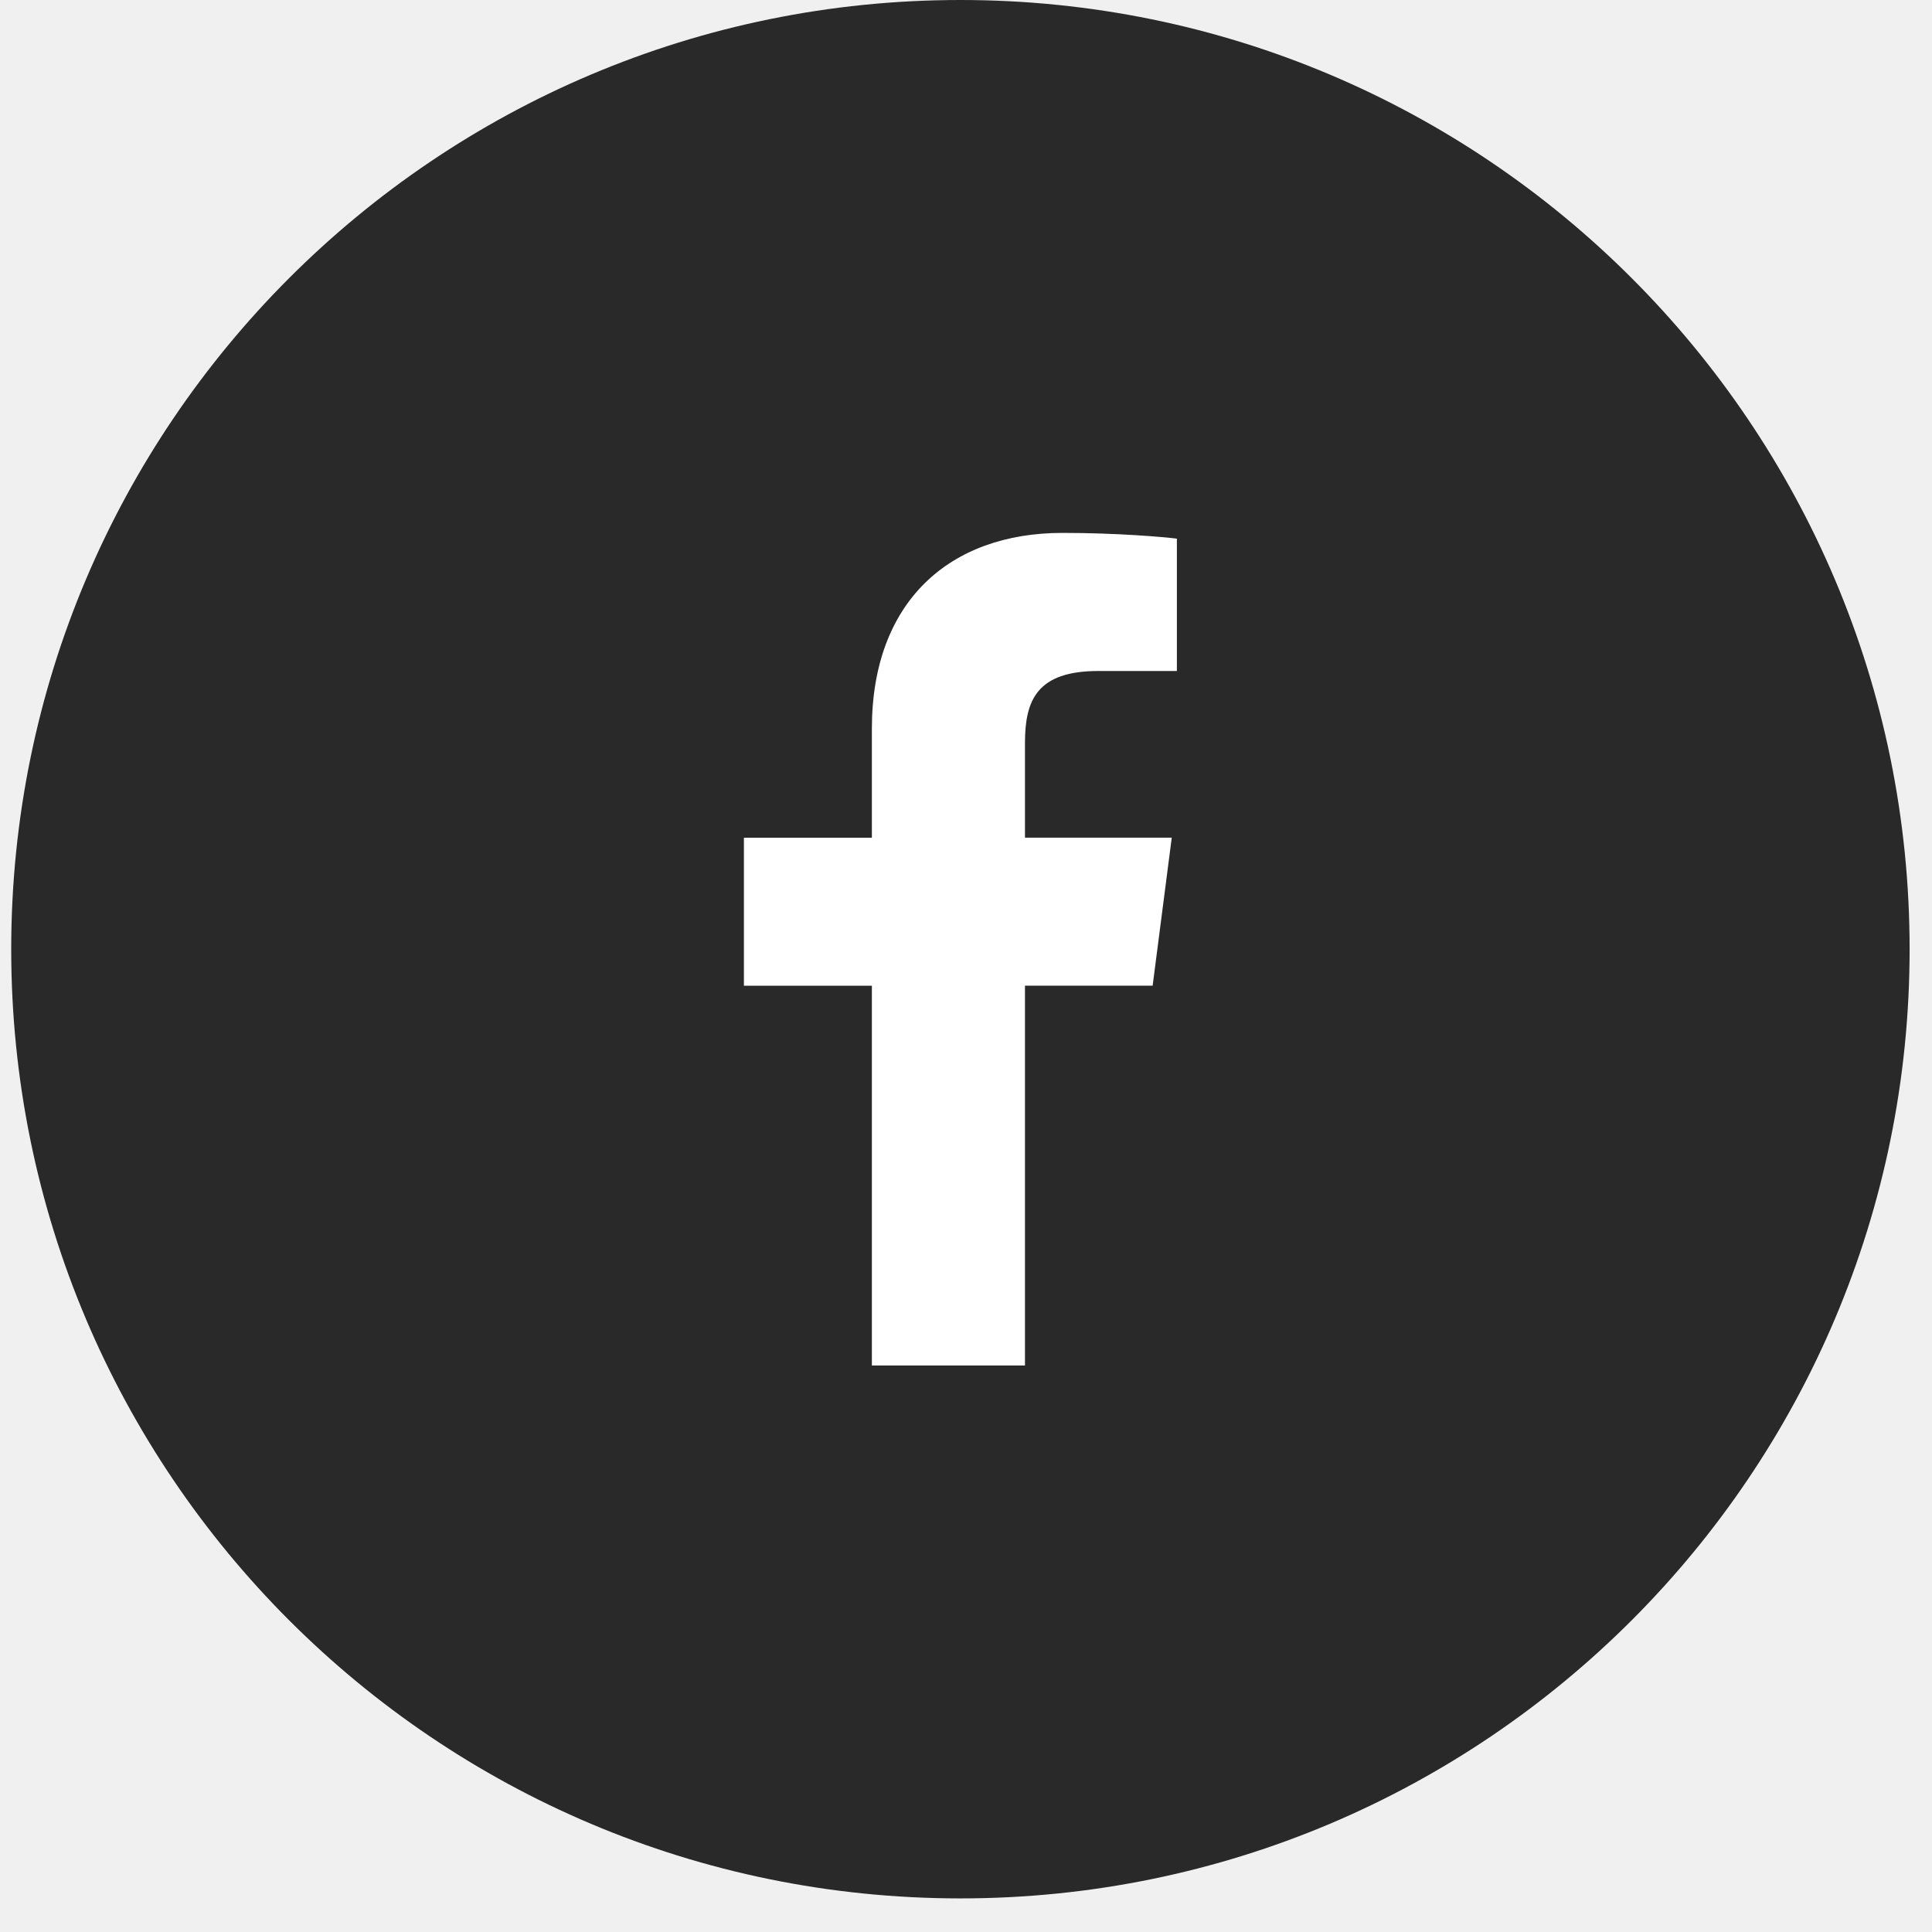
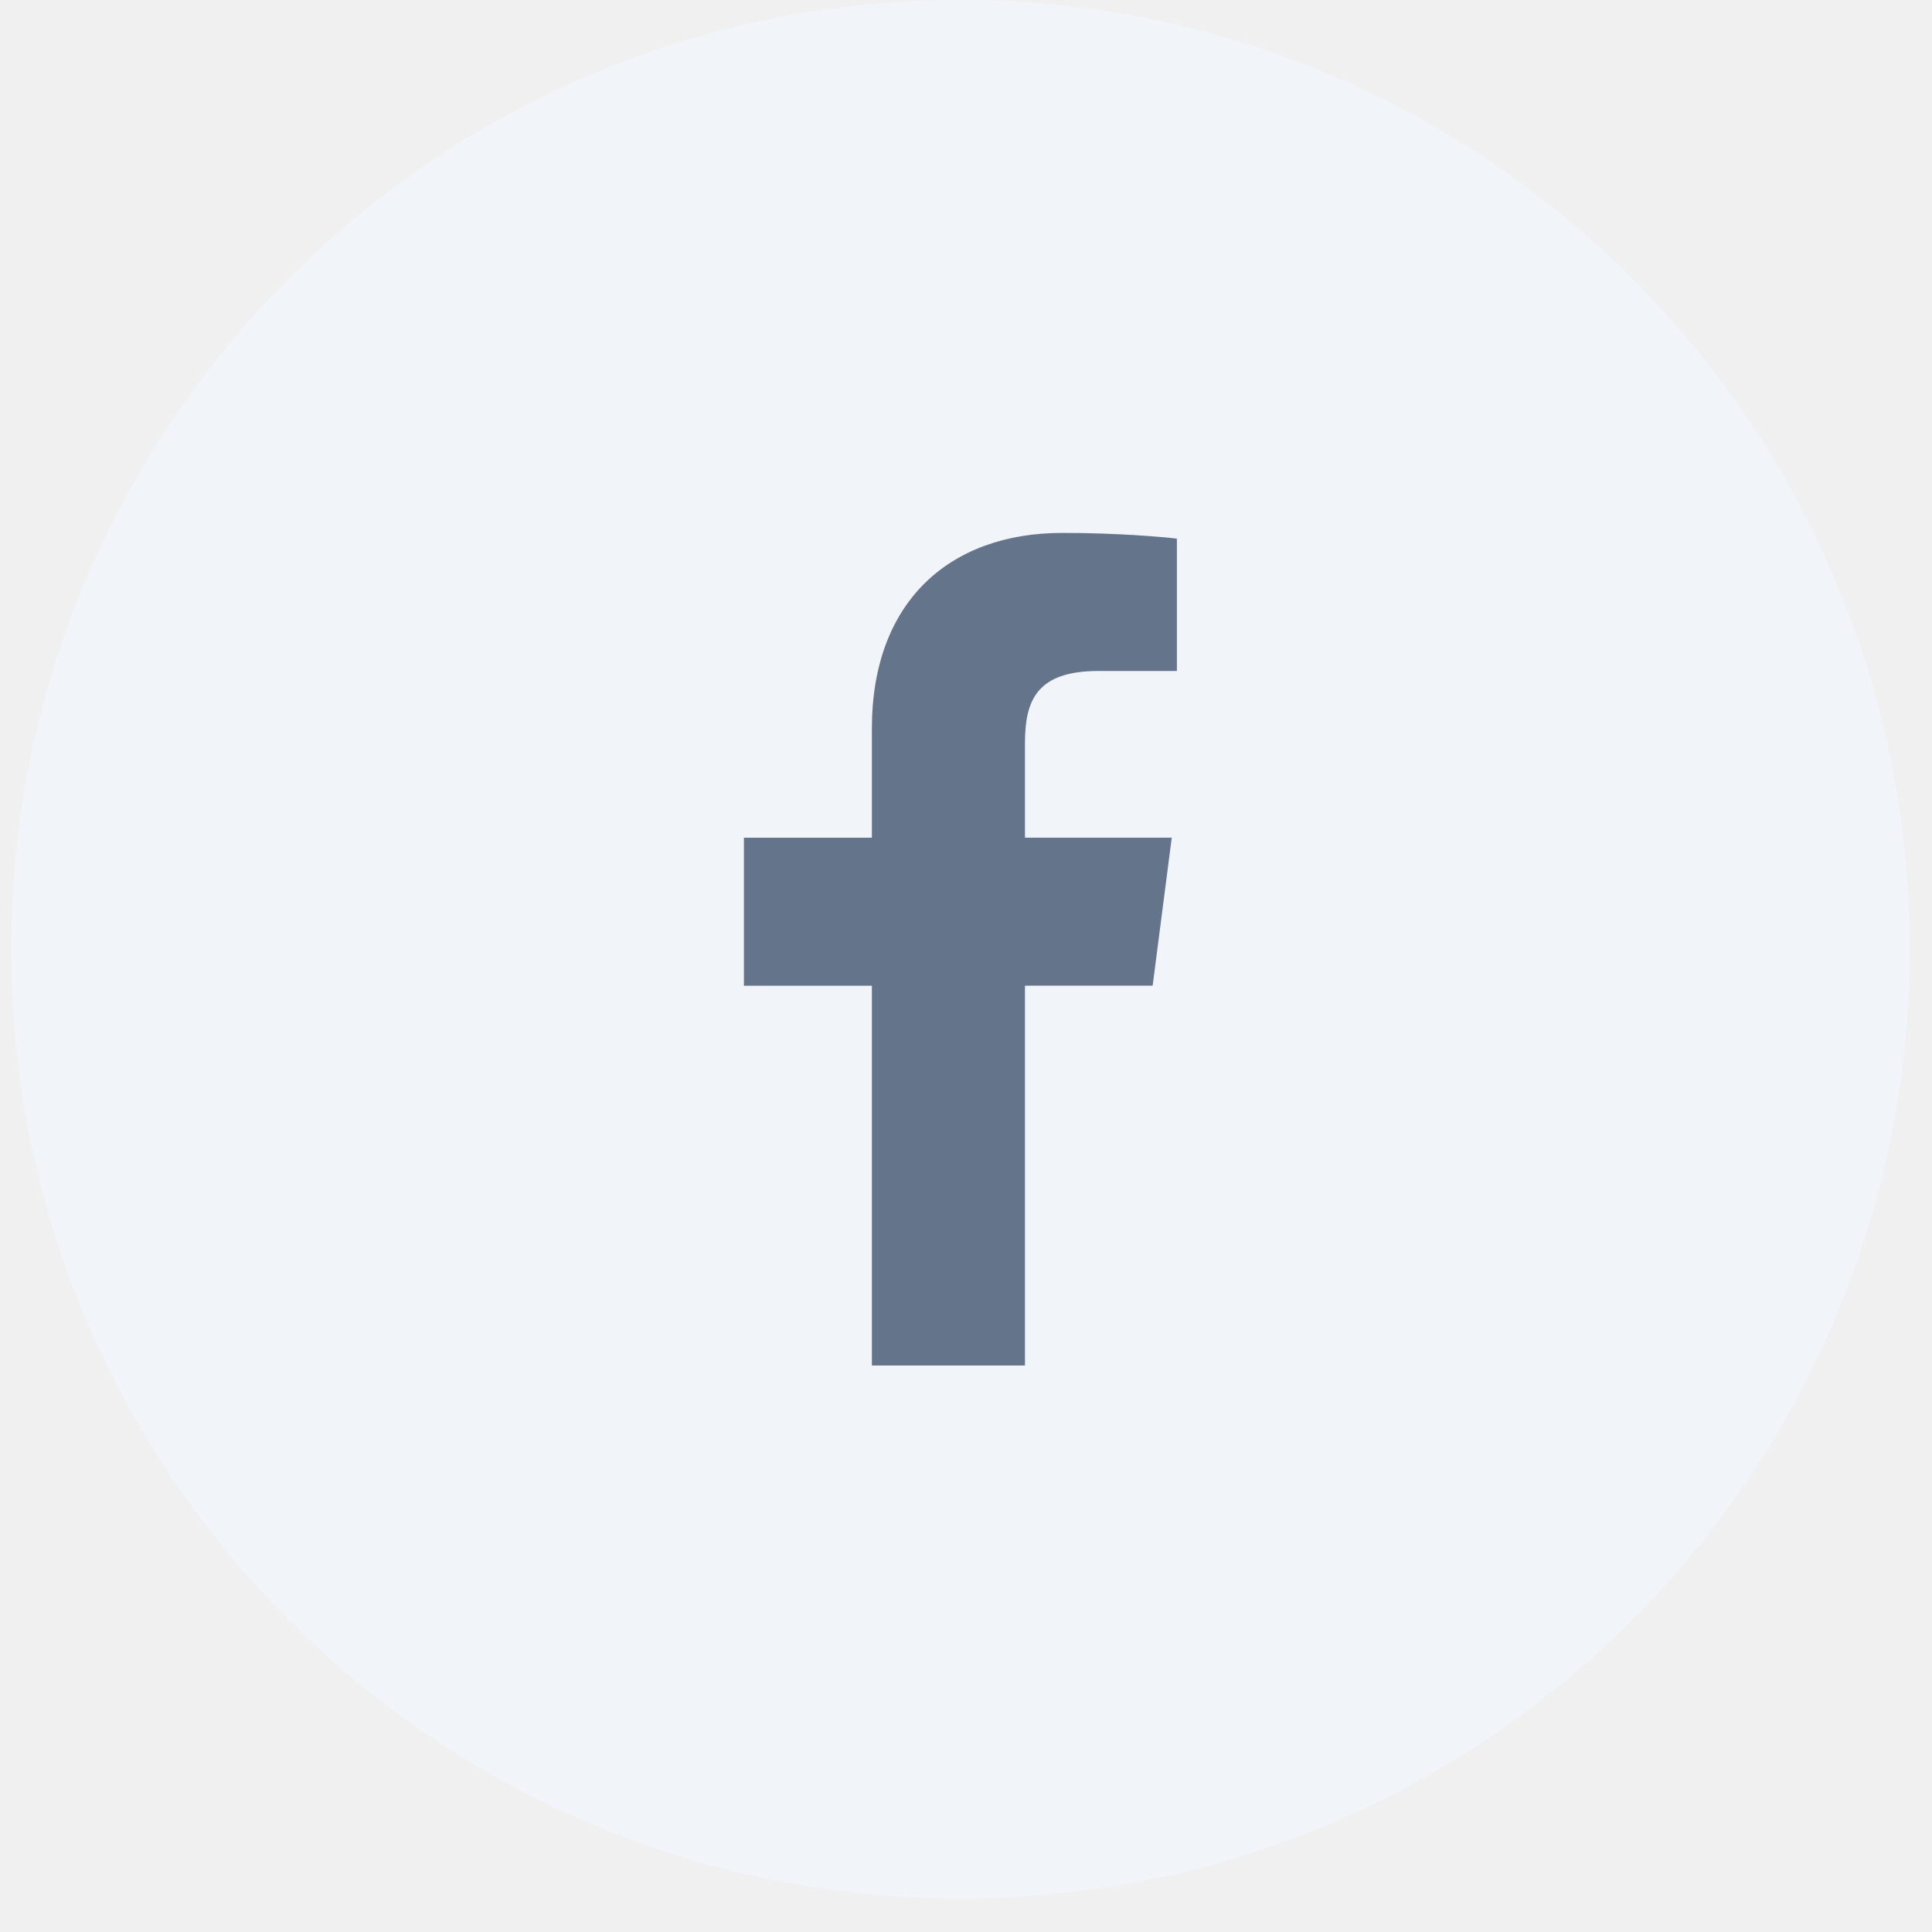
<svg xmlns="http://www.w3.org/2000/svg" width="46" height="46" viewBox="0 0 46 46" fill="none">
-   <circle cx="22.867" cy="22.6" r="22.6" fill="#292929" />
-   <path d="M24.404 32.512V23.468H27.444L27.899 19.944H24.404V17.692C24.404 16.672 24.687 15.976 26.153 15.976H28.021V12.825C27.698 12.784 26.588 12.688 25.297 12.688C22.604 12.688 20.759 14.329 20.759 17.347V19.946H17.712V23.47H20.759V32.512H24.404Z" fill="white" />
+   <circle cx="22.867" cy="22.6" r="22.6" fill="#F1F5F9" />
+   <path d="M24.404 32.512V23.468H27.444L27.899 19.944H24.404V17.692C24.404 16.672 24.687 15.976 26.153 15.976H28.021V12.825C27.698 12.784 26.588 12.688 25.297 12.688C22.604 12.688 20.759 14.329 20.759 17.347V19.946H17.712V23.47H20.759V32.512H24.404Z" fill="#64748B" />
</svg>
